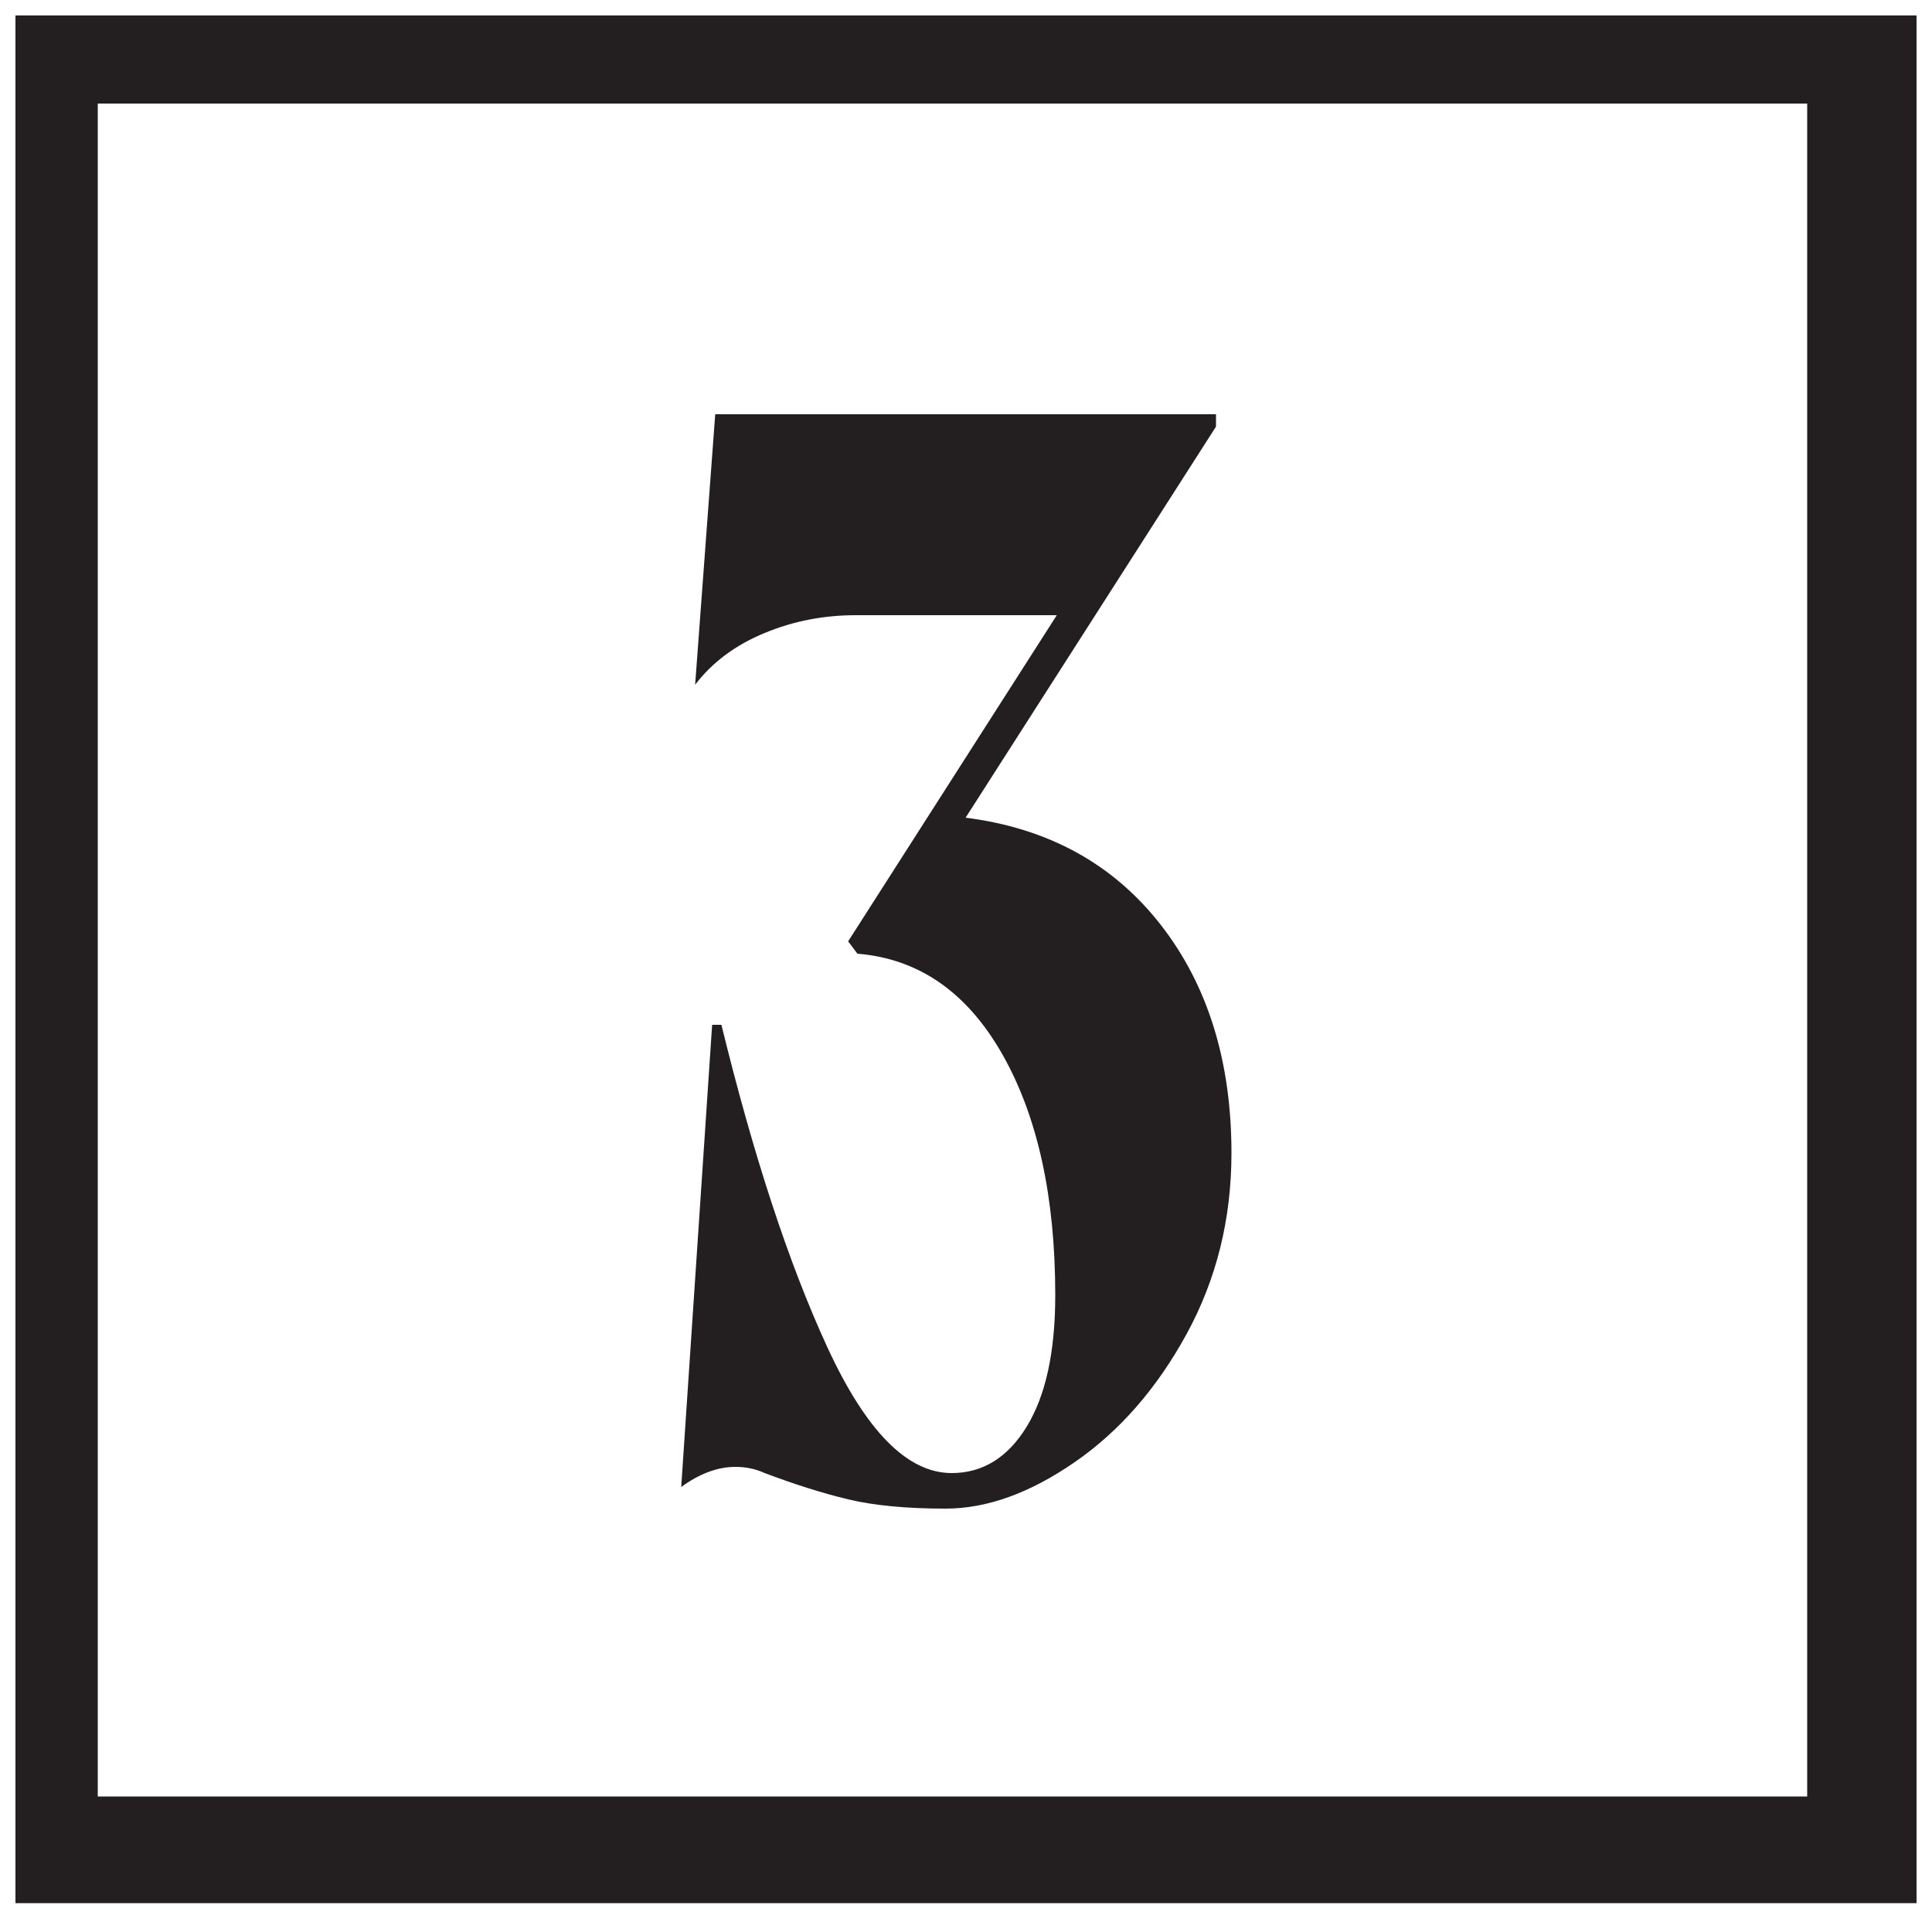
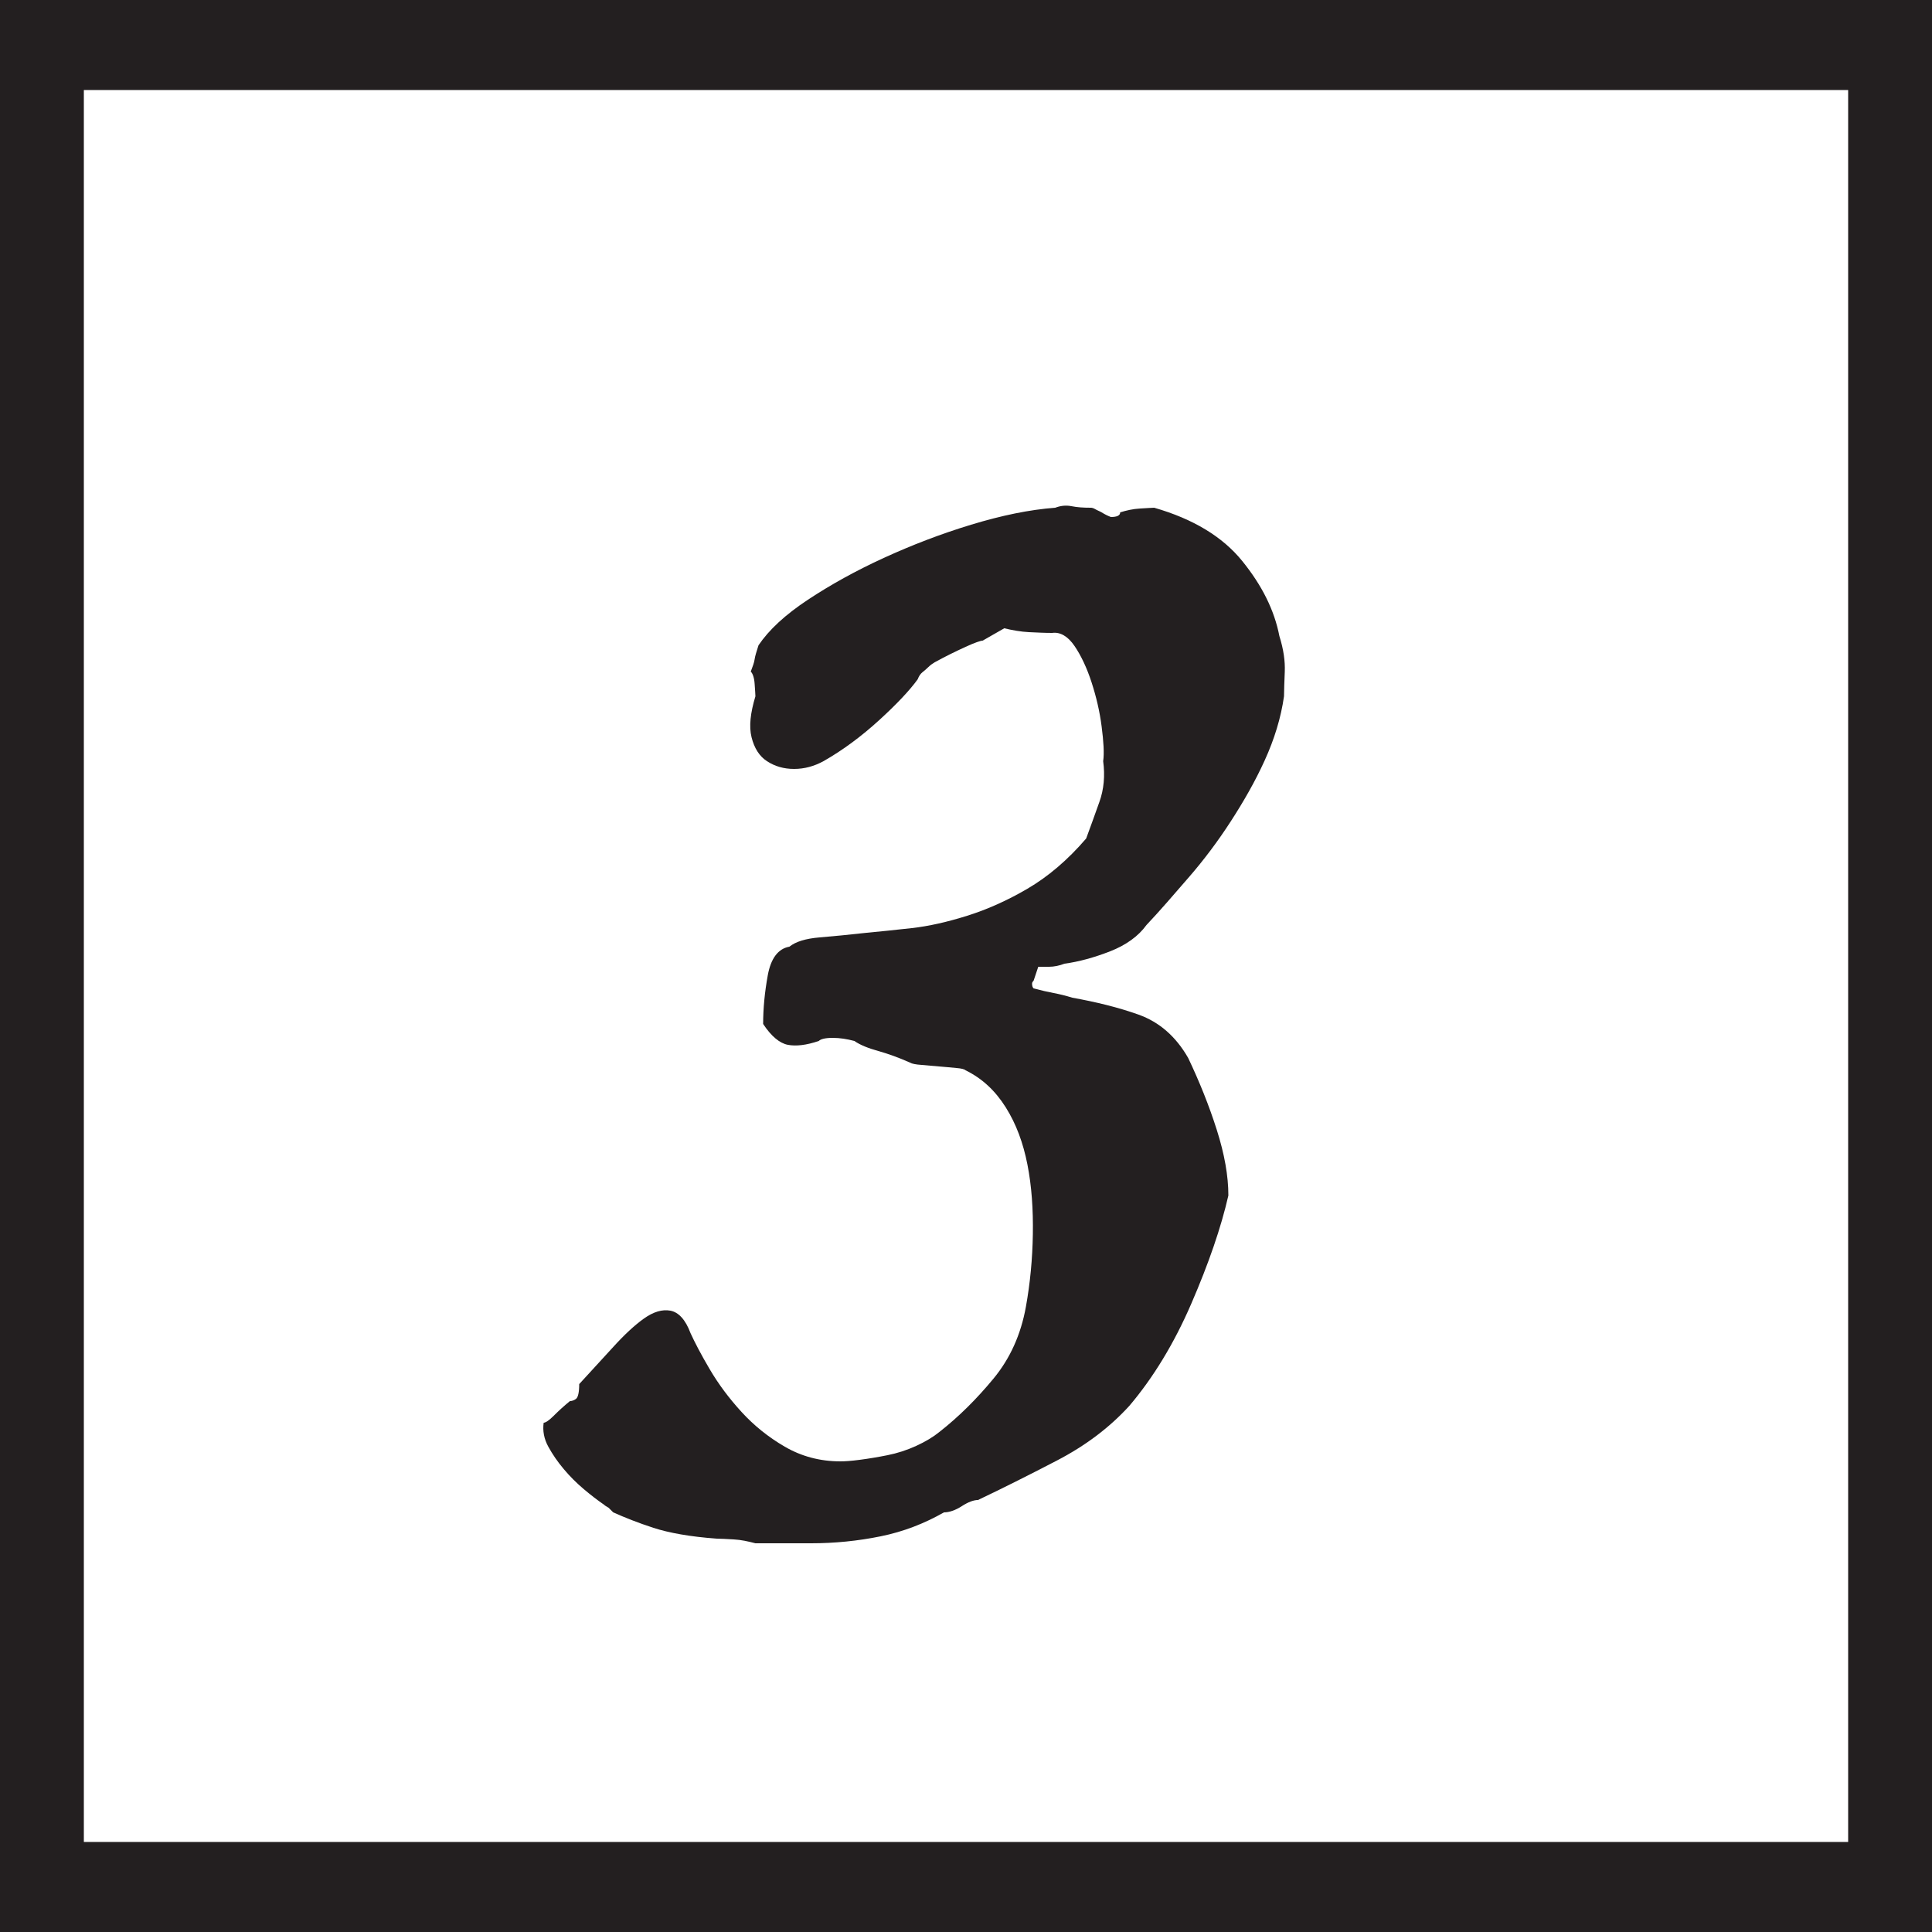
- <svg xmlns="http://www.w3.org/2000/svg" version="1.1" x="0px" y="0px" viewBox="0 0 500 496.5" style="enable-background:new 0 0 500 496.5;" xml:space="preserve">
+ <svg xmlns="http://www.w3.org/2000/svg" version="1.1" x="0px" y="0px" viewBox="0 0 500 500" style="enable-background:new 0 0 500 500;" xml:space="preserve">
  <style type="text/css">
- 	.st0{fill:#231F20;stroke:#FFFFFF;stroke-width:8;stroke-miterlimit:10;}
- 	.st1{stroke:#FFFFFF;stroke-width:8;stroke-miterlimit:10;}
- 	.st2{fill:#FFFFFF;}
- 	.st3{fill:#FFFFFF;stroke:#231F20;stroke-width:8;stroke-miterlimit:10;}
- 	.st4{stroke:#FFFFFF;stroke-width:8.005;stroke-miterlimit:10;}
- 	.st5{fill:#0AFFCD;}
- 	.st6{fill:#231F20;}
- 	.st7{fill:#FFFFFF;stroke:#FFFFFF;stroke-width:8;stroke-miterlimit:10;}
- 	.st8{fill:#BBBDBF;stroke:#FFFFFF;stroke-width:8;stroke-miterlimit:10;}
- 	.st9{fill:#BBBDBF;}
- 	.st10{fill:#0AFFCD;stroke:#FFFFFF;stroke-width:8;stroke-miterlimit:10;}
+ 	.st0{fill:#231F20;}
+ 	.st1{fill:#FFFFFF;}
+ 	.st2{fill:#231F20;stroke:#FFFFFF;stroke-width:8;stroke-miterlimit:10;}
+ 	.st3{fill:url(#SVGID_1_);}
+ 	.st4{fill:url(#SVGID_2_);}
+ 	.st5{fill:#E48F2E;}
</style>
  <g id="Layer_1">
-     <rect class="st0" width="500" height="496.5" />
-     <rect x="25.3" y="26.8" class="st2" width="442.4" height="438.1" />
+     <rect x="-41.3" y="-39.2" class="st0" width="582.6" height="578.5" />
+     <rect x="21.7" y="23.3" class="st1" width="456.6" height="453.4" />
    <g>
-       <path class="st6" d="M249.9,211.6c21.3,2.7,38.1,11.9,50.4,27.6c12.3,15.7,18.4,35.5,18.4,59.2c0,17.1-3.9,32.7-11.6,46.8    c-7.7,14.1-17.4,25.2-29,33.2c-11.6,8-22.7,12-33.4,12c-10.1,0-18.5-0.8-25.2-2.4c-6.7-1.6-13.9-3.9-21.6-6.8    c-2.4-1.1-4.9-1.6-7.6-1.6c-4.5,0-9.2,1.7-14,5.2l8-119.6h2.4c8.3,33.9,17.4,61.7,27.4,83.4c10,21.7,20.7,32.6,32.2,32.6    c8,0,14.5-4,19.4-12c4.9-8,7.4-19.3,7.4-34c0-25.3-4.5-46.1-13.6-62.2c-9.1-16.1-21.6-24.9-37.6-26.2l-2.4-3.2l54-84.4h-52    c-8.3,0-16.1,1.5-23.6,4.6c-7.5,3.1-13.5,7.5-18,13.4l5.2-70h129.6v3.2L249.9,211.6z" />
+       <path class="st0" d="M196.3,167c2.7-4,6.9-7.9,12.8-11.8c5.9-3.9,12.4-7.5,19.6-10.8c7.2-3.3,14.7-6.2,22.6-8.6    c7.9-2.4,15.1-3.9,21.8-4.4c1.3-0.5,2.7-0.7,4.2-0.4c1.5,0.3,3.1,0.4,5,0.4c0.3,0,0.7,0.1,1.2,0.4c0.5,0.3,1.1,0.5,1.6,0.8    c0.8,0.5,1.6,0.9,2.4,1.2c1.6,0,2.4-0.4,2.4-1.2c1.6-0.5,3.3-0.9,5.2-1c1.9-0.1,3.1-0.2,3.6-0.2c10.1,2.9,17.7,7.5,22.8,13.8    c5.1,6.3,8.3,12.7,9.6,19.4c1.1,3.5,1.5,6.5,1.4,9.2c-0.1,2.7-0.2,4.8-0.2,6.4c-0.8,5.6-2.5,11.1-5,16.6    c-2.5,5.5-5.5,10.7-8.8,15.8c-3.3,5.1-6.9,9.9-10.8,14.4c-3.9,4.5-7.5,8.7-11,12.4c-2.1,2.9-5.3,5.2-9.4,6.8    c-4.1,1.6-8.1,2.7-11.8,3.2c-1.3,0.5-2.7,0.8-4,0.8c-1.3,0-2.3,0-2.8,0l-1.2,3.6c-0.3,0.3-0.4,0.5-0.4,0.8c0,0.5,0.1,0.9,0.4,1.2    c1.9,0.5,3.6,0.9,5.2,1.2c1.6,0.3,3.2,0.7,4.8,1.2c6.1,1.1,11.9,2.5,17.2,4.4c5.3,1.9,9.6,5.6,12.8,11.2    c2.9,6.1,5.4,12.3,7.4,18.6c2,6.3,3,11.9,3,17c-1.9,8.3-5.1,17.6-9.6,28c-4.5,10.4-9.9,19.2-16,26.4c-5.1,5.6-11.3,10.3-18.8,14.2    c-7.5,3.9-14.3,7.3-20.4,10.2c-1.1,0-2.5,0.5-4.2,1.6c-1.7,1.1-3.3,1.6-4.6,1.6c-5.1,2.9-10.5,5-16.4,6.2    c-5.9,1.2-11.9,1.8-18,1.8h-14.4c-1.9-0.5-3.7-0.9-5.6-1c-1.9-0.1-3.3-0.2-4.4-0.2c-6.9-0.5-12.4-1.5-16.4-2.8    c-4-1.3-7.5-2.7-10.4-4l-1.2-1.2c-0.5-0.3-0.9-0.5-1.2-0.8c-1.6-1.1-3.3-2.4-5.2-4c-1.9-1.6-3.6-3.3-5.2-5.2    c-1.6-1.9-2.9-3.8-4-5.8c-1.1-2-1.5-4.1-1.2-6.2c0.5,0,1.4-0.6,2.6-1.8c1.2-1.2,2.6-2.5,4.2-3.8c0.5,0,1.1-0.2,1.6-0.6    c0.5-0.4,0.8-1.7,0.8-3.8c2.9-3.2,5.9-6.4,8.8-9.6c2.9-3.2,5.6-5.7,8-7.4c2.4-1.7,4.7-2.4,6.8-2c2.1,0.4,3.9,2.3,5.2,5.8    c1.1,2.4,2.7,5.5,5,9.4c2.3,3.9,5,7.5,8.2,11c3.2,3.5,6.9,6.5,11.2,9c4.3,2.5,9.1,3.8,14.4,3.8c1.1,0,2.7-0.1,5-0.4    c2.3-0.3,4.7-0.7,7.2-1.2c2.5-0.5,5-1.3,7.4-2.4c2.4-1.1,4.4-2.3,6-3.6c5.1-4,9.7-8.6,14-13.8c4.3-5.2,7.1-11.4,8.4-18.6    c1.1-6.1,1.7-12.4,1.8-18.8c0.1-6.4-0.3-12.4-1.4-18c-1.1-5.6-2.9-10.5-5.6-14.8c-2.7-4.3-6.1-7.5-10.4-9.6    c-0.3-0.3-1.1-0.5-2.4-0.6c-1.3-0.1-2.8-0.3-4.4-0.4c-1.6-0.1-3.1-0.3-4.6-0.4c-1.5-0.1-2.5-0.3-3-0.6c-2.9-1.3-5.7-2.3-8.2-3    c-2.5-0.7-4.6-1.5-6.2-2.6c-1.9-0.5-3.7-0.8-5.6-0.8c-1.9,0-3.1,0.3-3.6,0.8c-3.2,1.1-5.9,1.4-8,1c-2.1-0.4-4.3-2.2-6.4-5.4    c0-4,0.4-8.2,1.2-12.6c0.8-4.4,2.7-6.9,5.6-7.4c1.6-1.3,4.2-2.1,7.8-2.4c3.6-0.3,7.7-0.7,12.2-1.2c3.2-0.3,7.1-0.7,11.6-1.2    c4.5-0.5,9.3-1.6,14.4-3.2c5.1-1.6,10.3-3.9,15.6-7c5.3-3.1,10.4-7.4,15.2-13c1.1-2.9,2.2-6.1,3.4-9.4c1.2-3.3,1.5-6.9,1-10.6    c0.3-2.1,0.1-5.1-0.4-9c-0.5-3.9-1.4-7.7-2.6-11.4c-1.2-3.7-2.7-6.9-4.4-9.4c-1.7-2.5-3.7-3.7-5.8-3.4c-1.9,0-3.9-0.1-6-0.2    c-2.1-0.1-4.3-0.5-6.4-1l-5.6,3.2c-0.5,0-2,0.5-4.4,1.6c-2.4,1.1-5.1,2.4-8,4c-0.5,0.3-1.1,0.7-1.6,1.2c-0.5,0.5-1.1,1-1.6,1.4    c-0.5,0.4-0.9,1-1.2,1.8c-2.1,2.9-5.5,6.5-10,10.6c-4.5,4.1-9.3,7.7-14.4,10.6c-2.4,1.3-4.9,2-7.6,2c-2.7,0-5-0.7-7-2    c-2-1.3-3.3-3.4-4-6.2c-0.7-2.8-0.3-6.3,1-10.6c0-0.5-0.1-1.6-0.2-3.2c-0.1-1.6-0.5-2.7-1-3.2c0.5-1.3,0.9-2.4,1-3.2    C195.4,169.8,195.8,168.6,196.3,167z" />
    </g>
  </g>
  <g id="Layer_2">
</g>
+   <g id="Layer_3">
+ </g>
</svg>
